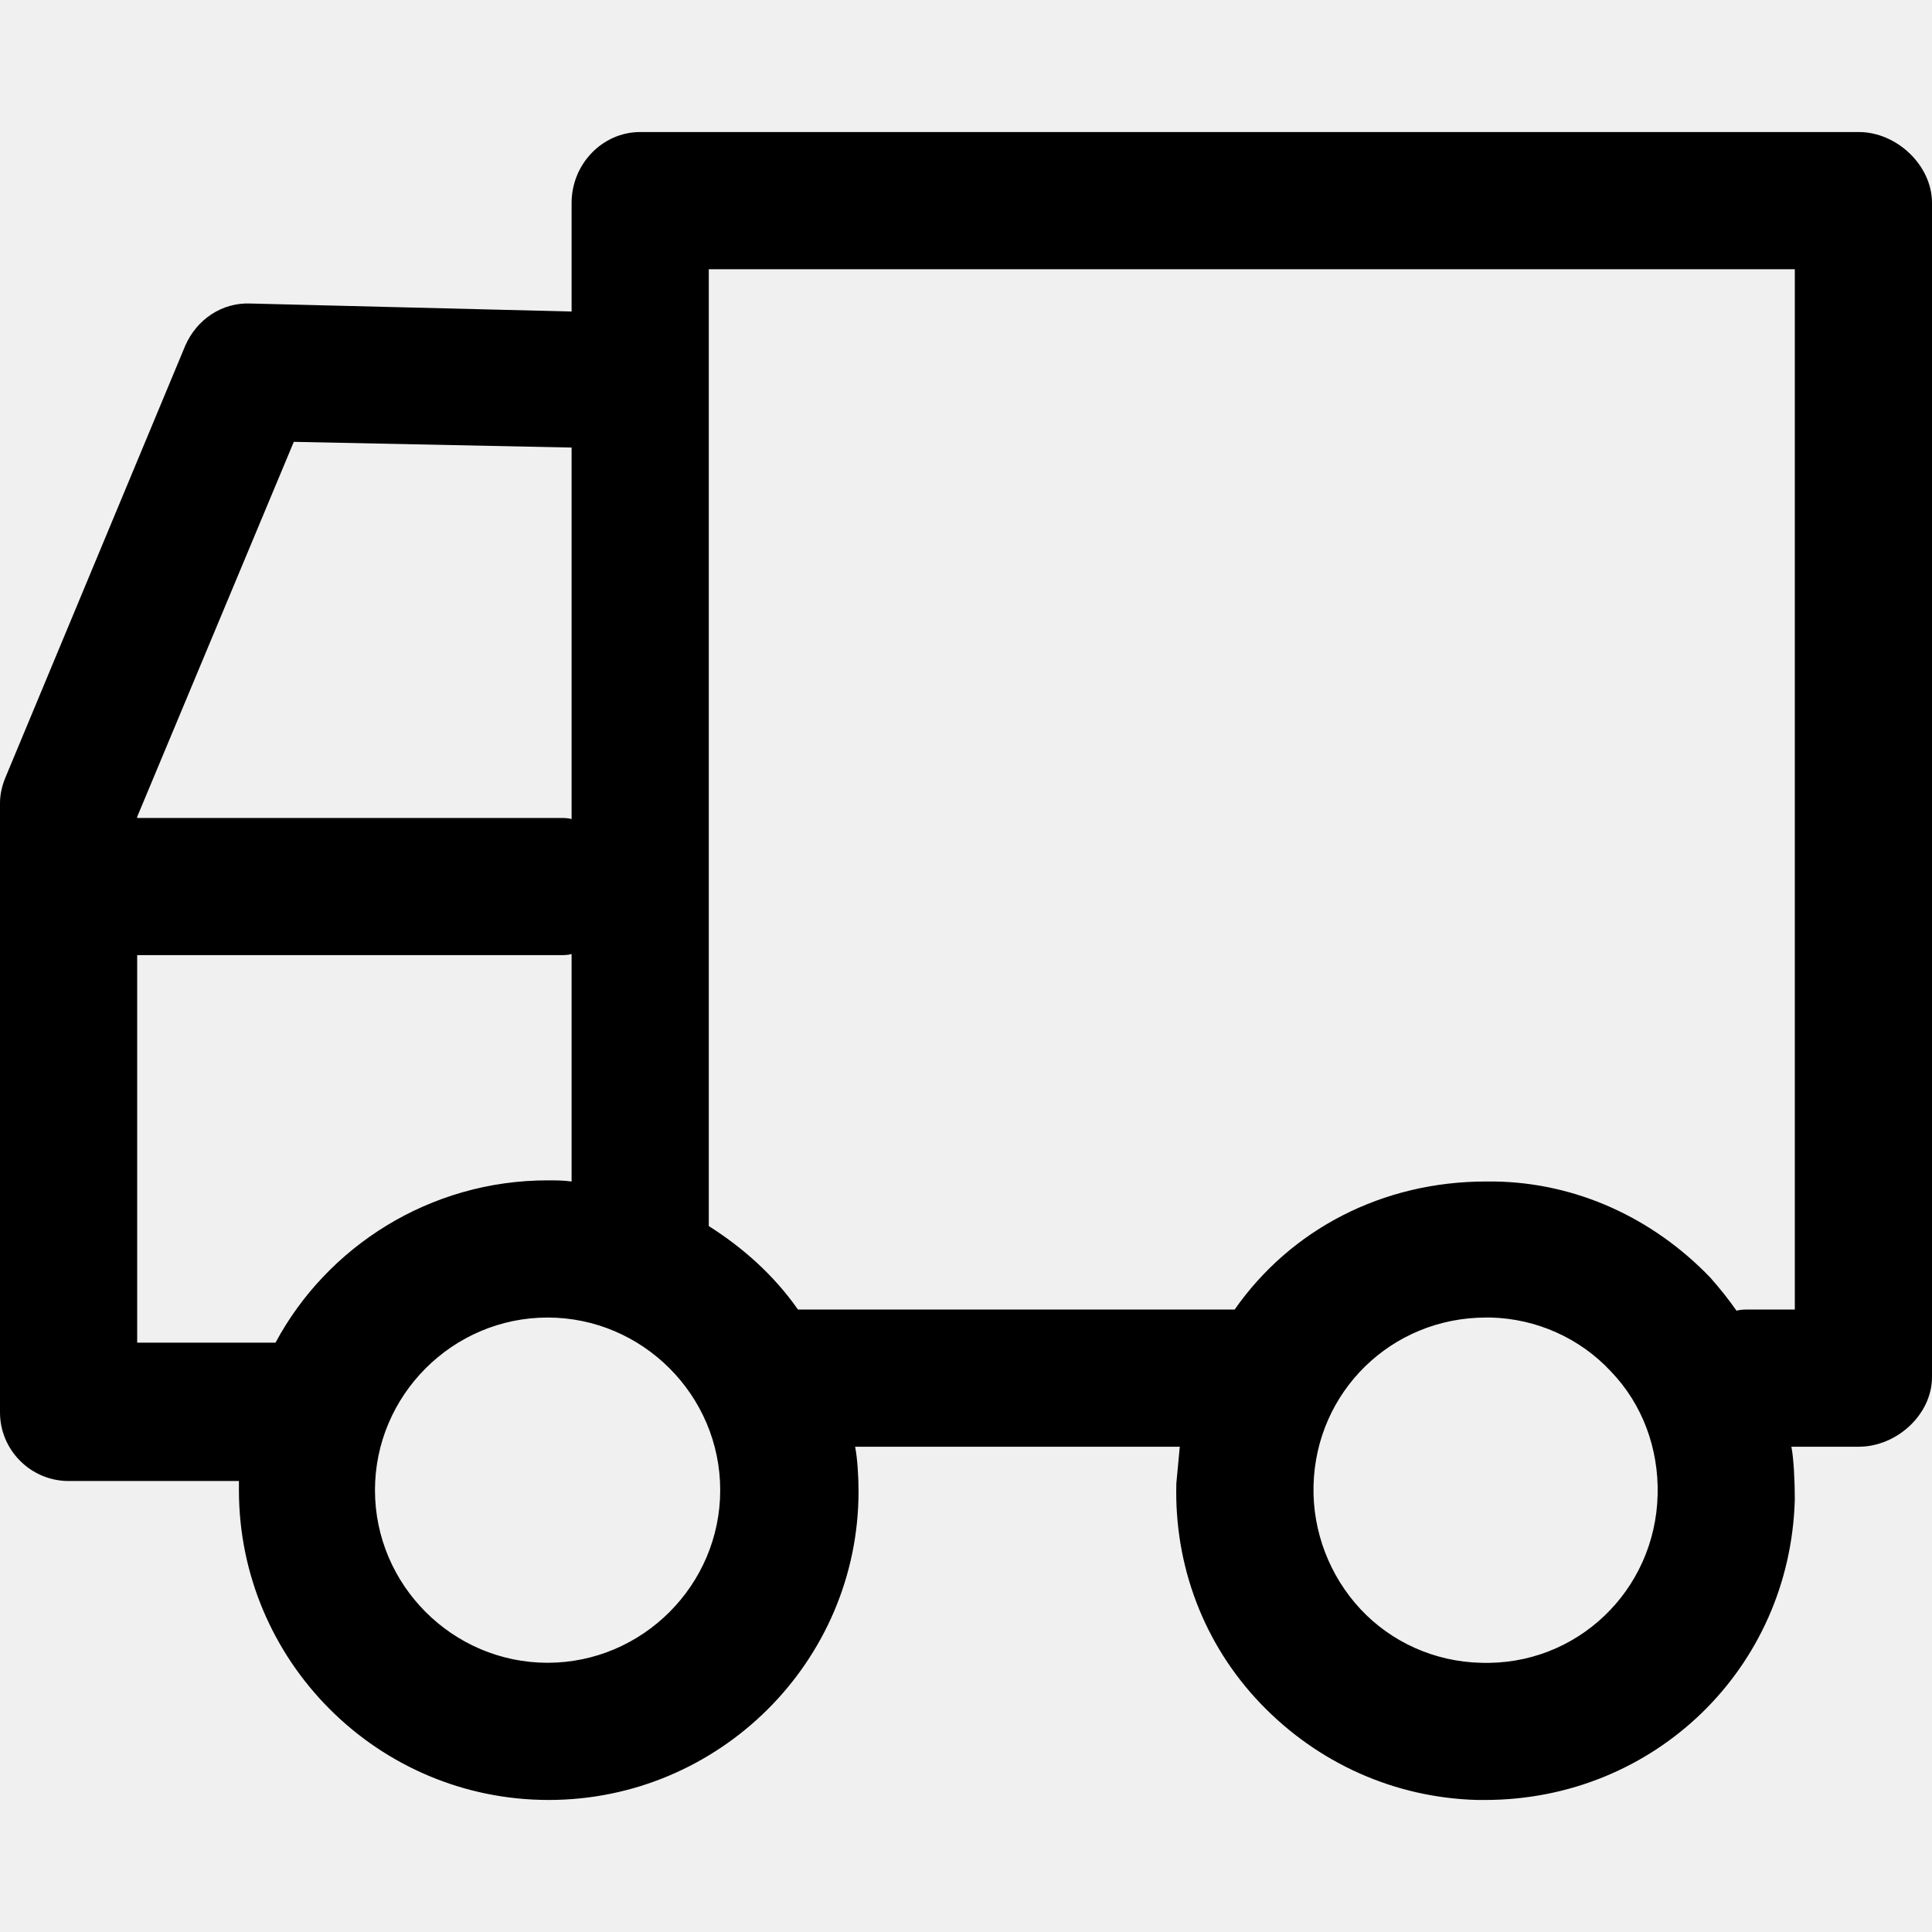
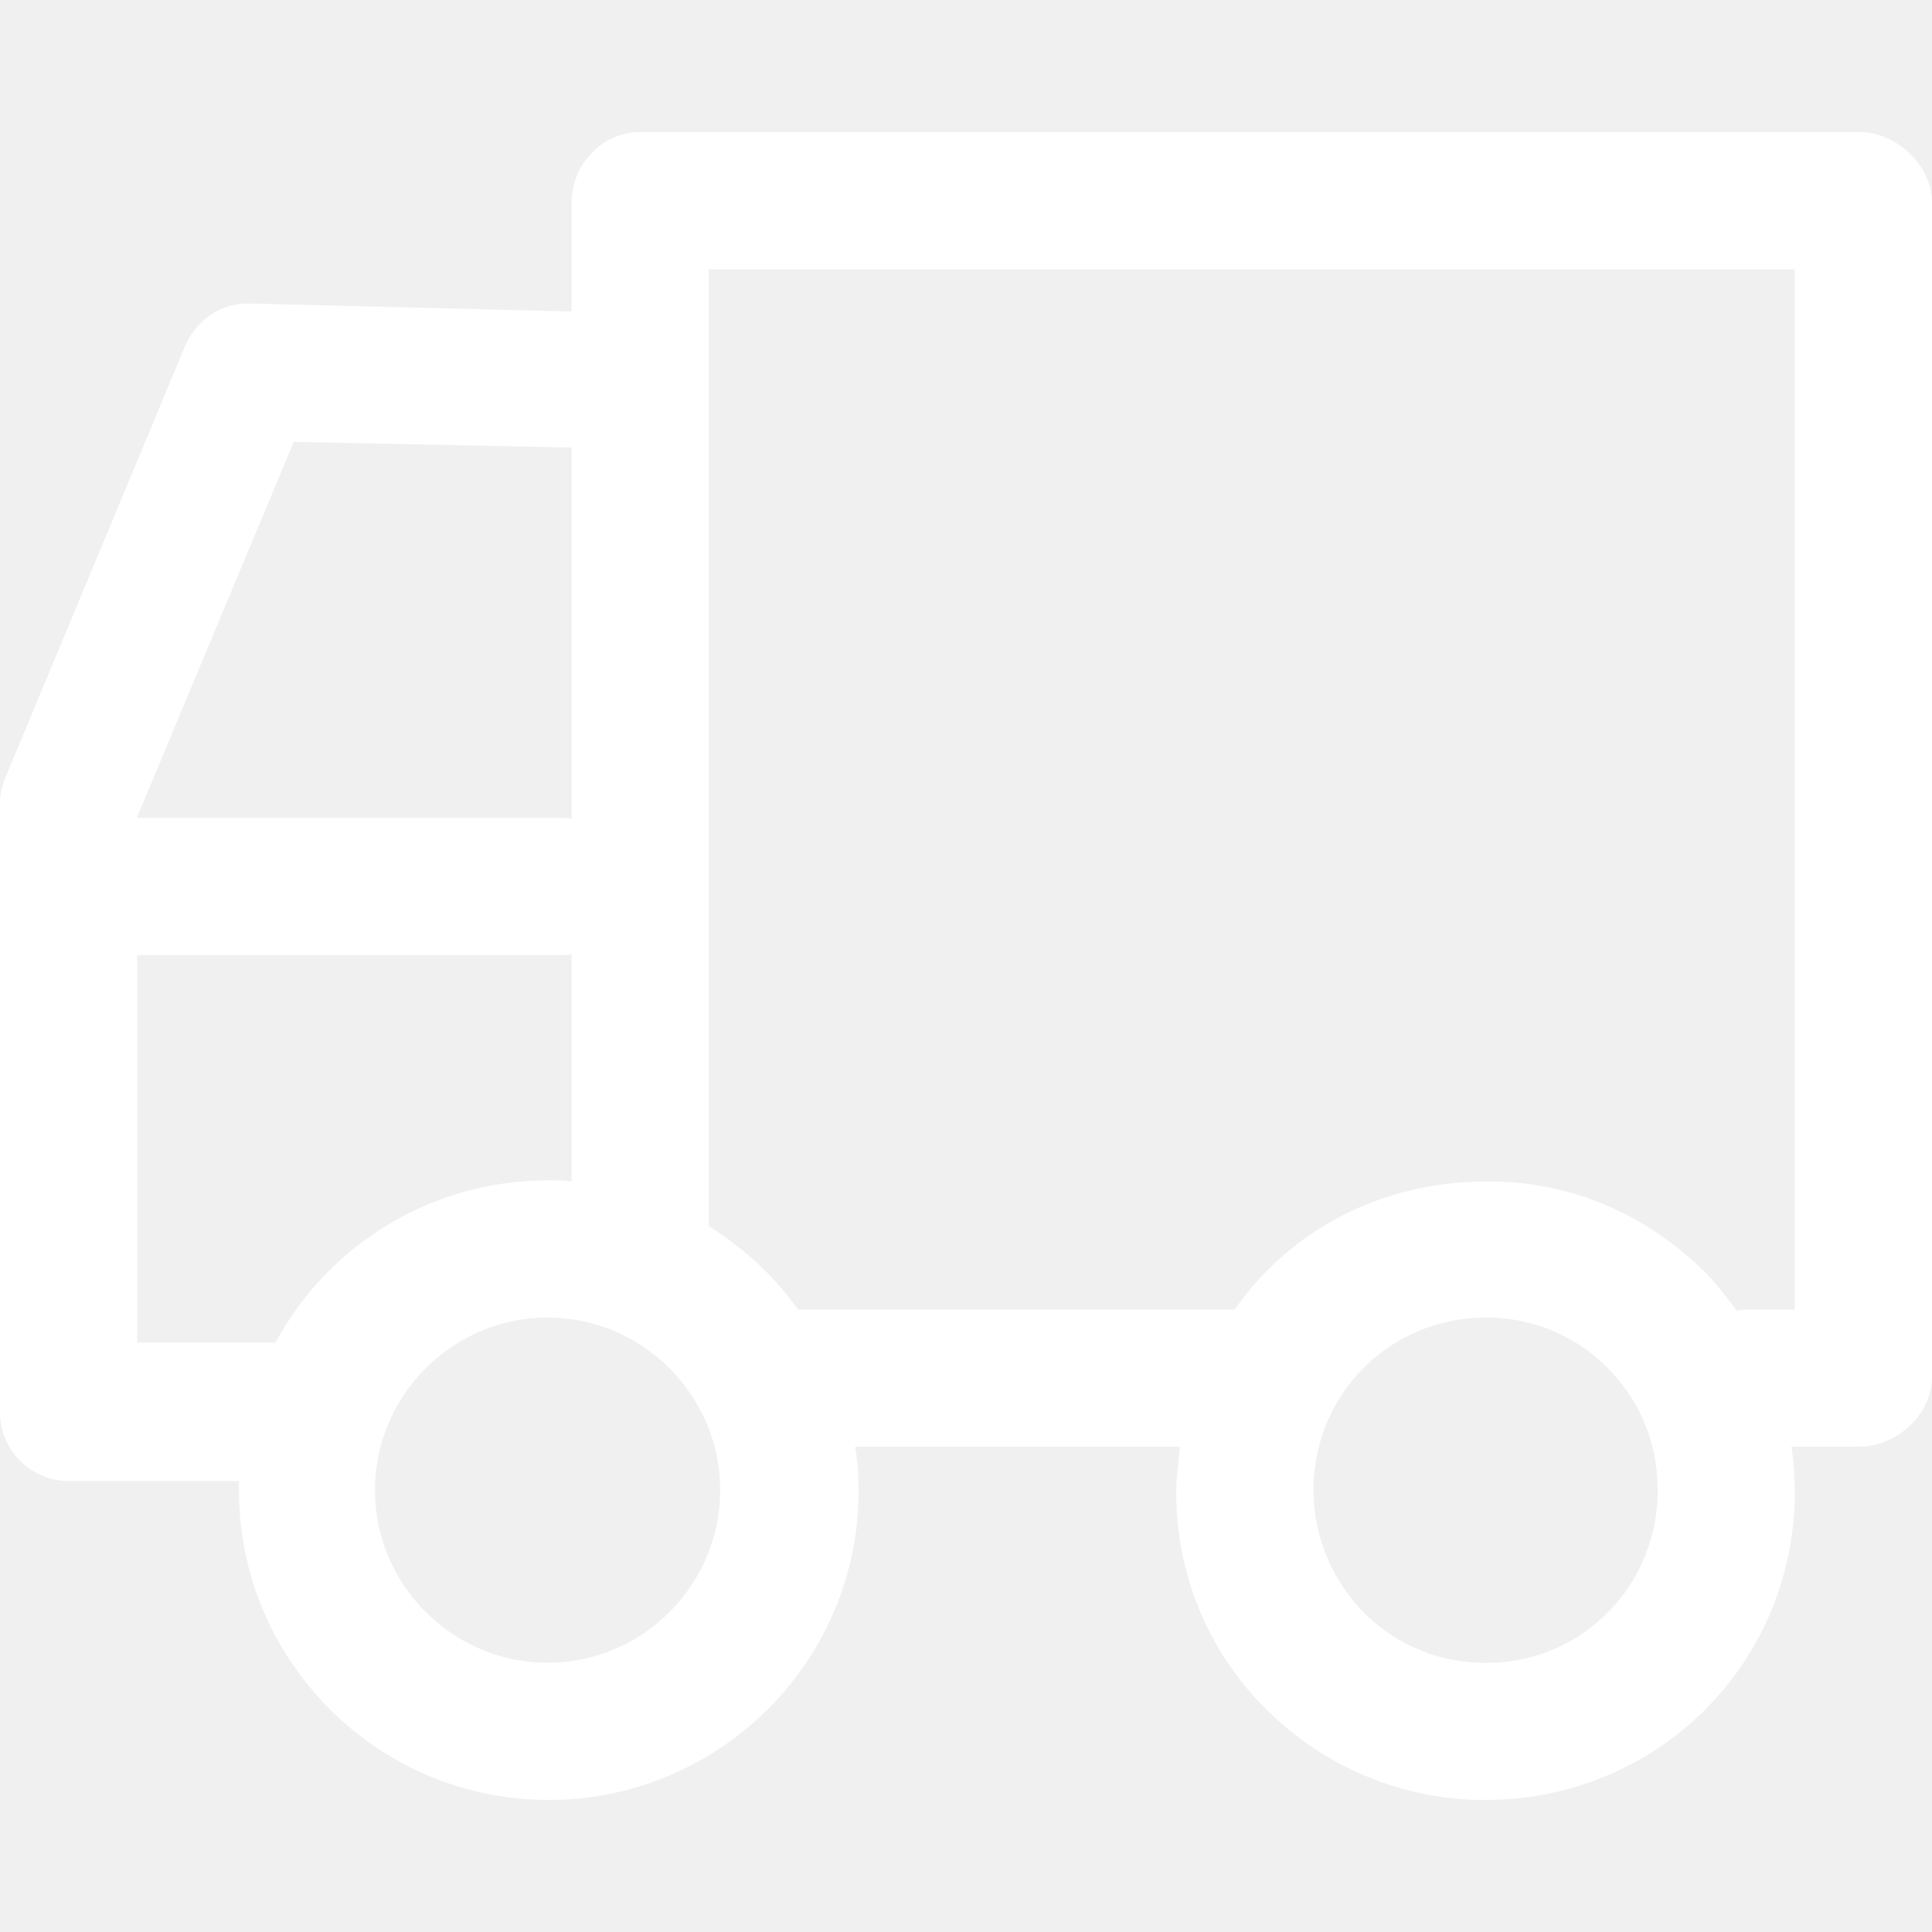
<svg xmlns="http://www.w3.org/2000/svg" version="1.1" id="Capa_1" x="0px" y="0px" viewBox="0 0 478.833 478.833" style="enable-background:new 0 0 478.833 478.833;" xml:space="preserve">
  <g>
    <g>
-       <path d="M17,367.058h42.217c0,0.85,0,1.7,0,2.267c0,42.217,34.283,76.783,76.783,76.783c42.217,0,76.783-34.283,76.783-76.5    c0-3.683-0.283-8.217-0.85-11.05H292.4c-0.283,2.833-0.567,5.95-0.85,9.067c-0.567,20.4,6.8,39.95,20.967,54.683    c14.167,14.733,33.15,23.233,53.55,23.8c0.567,0,1.417,0,1.983,0l0,0c41.933,0,75.65-32.583,76.783-74.517    c0-4.533-0.283-10.2-0.85-13.033H460.7c9.35,0,18.133-7.933,18.133-17.283V50.292c0-9.35-8.783-17.567-18.133-17.567H158.667    c-9.35,0-17,7.933-17,17.567v26.917L62.05,75.225c-7.083-0.283-13.317,3.967-16.15,10.483L1.417,192.525    C0.567,194.508,0,196.775,0,199.042v151.017C0,359.408,7.65,367.058,17,367.058z M34,333.058v-96.333h104.833    c0.85,0,1.983,0,2.833-0.283v56.383c-1.983-0.283-3.967-0.283-5.95-0.283c-29.183,0-54.683,16.433-67.433,40.233H34V333.058z     M135.717,412.108c-23.517,0-42.783-19.267-42.783-42.783c0-23.517,19.267-42.783,42.783-42.783s42.783,19.267,42.783,42.783    C178.5,392.842,159.233,412.108,135.717,412.108z M366.917,412.108c-11.333-0.283-22.1-5.1-29.75-13.317s-11.9-19.267-11.617-30.6    c0.567-23.233,19.267-41.65,42.783-41.65c0.283,0,0.85,0,1.133,0c11.333,0.283,22.1,5.1,29.75,13.317    c7.933,8.217,11.9,19.267,11.617,30.6C410.267,394.258,390.717,412.958,366.917,412.108z M444.833,66.725v257.833H433.5    c-1.133,0-1.983,0-3.117,0.283c-1.983-2.833-4.25-5.667-6.517-8.217c-14.167-14.733-33.15-23.517-53.55-23.8    c-0.567,0-1.417,0-1.983,0c-25.783,0-48.45,11.9-62.333,31.733H197.767c-5.95-8.5-13.6-15.3-22.1-20.683V66.725H444.833z     M72.817,109.508l68.85,1.417v92.083c-0.85-0.283-1.983-0.283-2.833-0.283H34v-0.283L72.817,109.508z" />
+       <path fill="#fff" d="M17,367.058h42.217c0,0.85,0,1.7,0,2.267c0,42.217,34.283,76.783,76.783,76.783c42.217,0,76.783-34.283,76.783-76.5    c0-3.683-0.283-8.217-0.85-11.05H292.4c-0.283,2.833-0.567,5.95-0.85,9.067c-0.567,20.4,6.8,39.95,20.967,54.683    c14.167,14.733,33.15,23.233,53.55,23.8c0.567,0,1.417,0,1.983,0l0,0c41.933,0,75.65-32.583,76.783-74.517    c0-4.533-0.283-10.2-0.85-13.033H460.7c9.35,0,18.133-7.933,18.133-17.283V50.292c0-9.35-8.783-17.567-18.133-17.567H158.667    c-9.35,0-17,7.933-17,17.567v26.917L62.05,75.225c-7.083-0.283-13.317,3.967-16.15,10.483L1.417,192.525    C0.567,194.508,0,196.775,0,199.042v151.017C0,359.408,7.65,367.058,17,367.058z M34,333.058v-96.333h104.833    c0.85,0,1.983,0,2.833-0.283v56.383c-1.983-0.283-3.967-0.283-5.95-0.283c-29.183,0-54.683,16.433-67.433,40.233H34V333.058z     M135.717,412.108c-23.517,0-42.783-19.267-42.783-42.783c0-23.517,19.267-42.783,42.783-42.783s42.783,19.267,42.783,42.783    C178.5,392.842,159.233,412.108,135.717,412.108z M366.917,412.108c-11.333-0.283-22.1-5.1-29.75-13.317s-11.9-19.267-11.617-30.6    c0.567-23.233,19.267-41.65,42.783-41.65c0.283,0,0.85,0,1.133,0c11.333,0.283,22.1,5.1,29.75,13.317    c7.933,8.217,11.9,19.267,11.617,30.6C410.267,394.258,390.717,412.958,366.917,412.108z M444.833,66.725v257.833H433.5    c-1.133,0-1.983,0-3.117,0.283c-1.983-2.833-4.25-5.667-6.517-8.217c-14.167-14.733-33.15-23.517-53.55-23.8    c-0.567,0-1.417,0-1.983,0c-25.783,0-48.45,11.9-62.333,31.733H197.767c-5.95-8.5-13.6-15.3-22.1-20.683V66.725H444.833z     M72.817,109.508l68.85,1.417v92.083c-0.85-0.283-1.983-0.283-2.833-0.283H34v-0.283L72.817,109.508z" />
    </g>
  </g>
  <g>
</g>
  <g>
</g>
  <g>
</g>
  <g>
</g>
  <g>
</g>
  <g>
</g>
  <g>
</g>
  <g>
</g>
  <g>
</g>
  <g>
</g>
  <g>
</g>
  <g>
</g>
  <g>
</g>
  <g>
</g>
  <g>
</g>
</svg>
